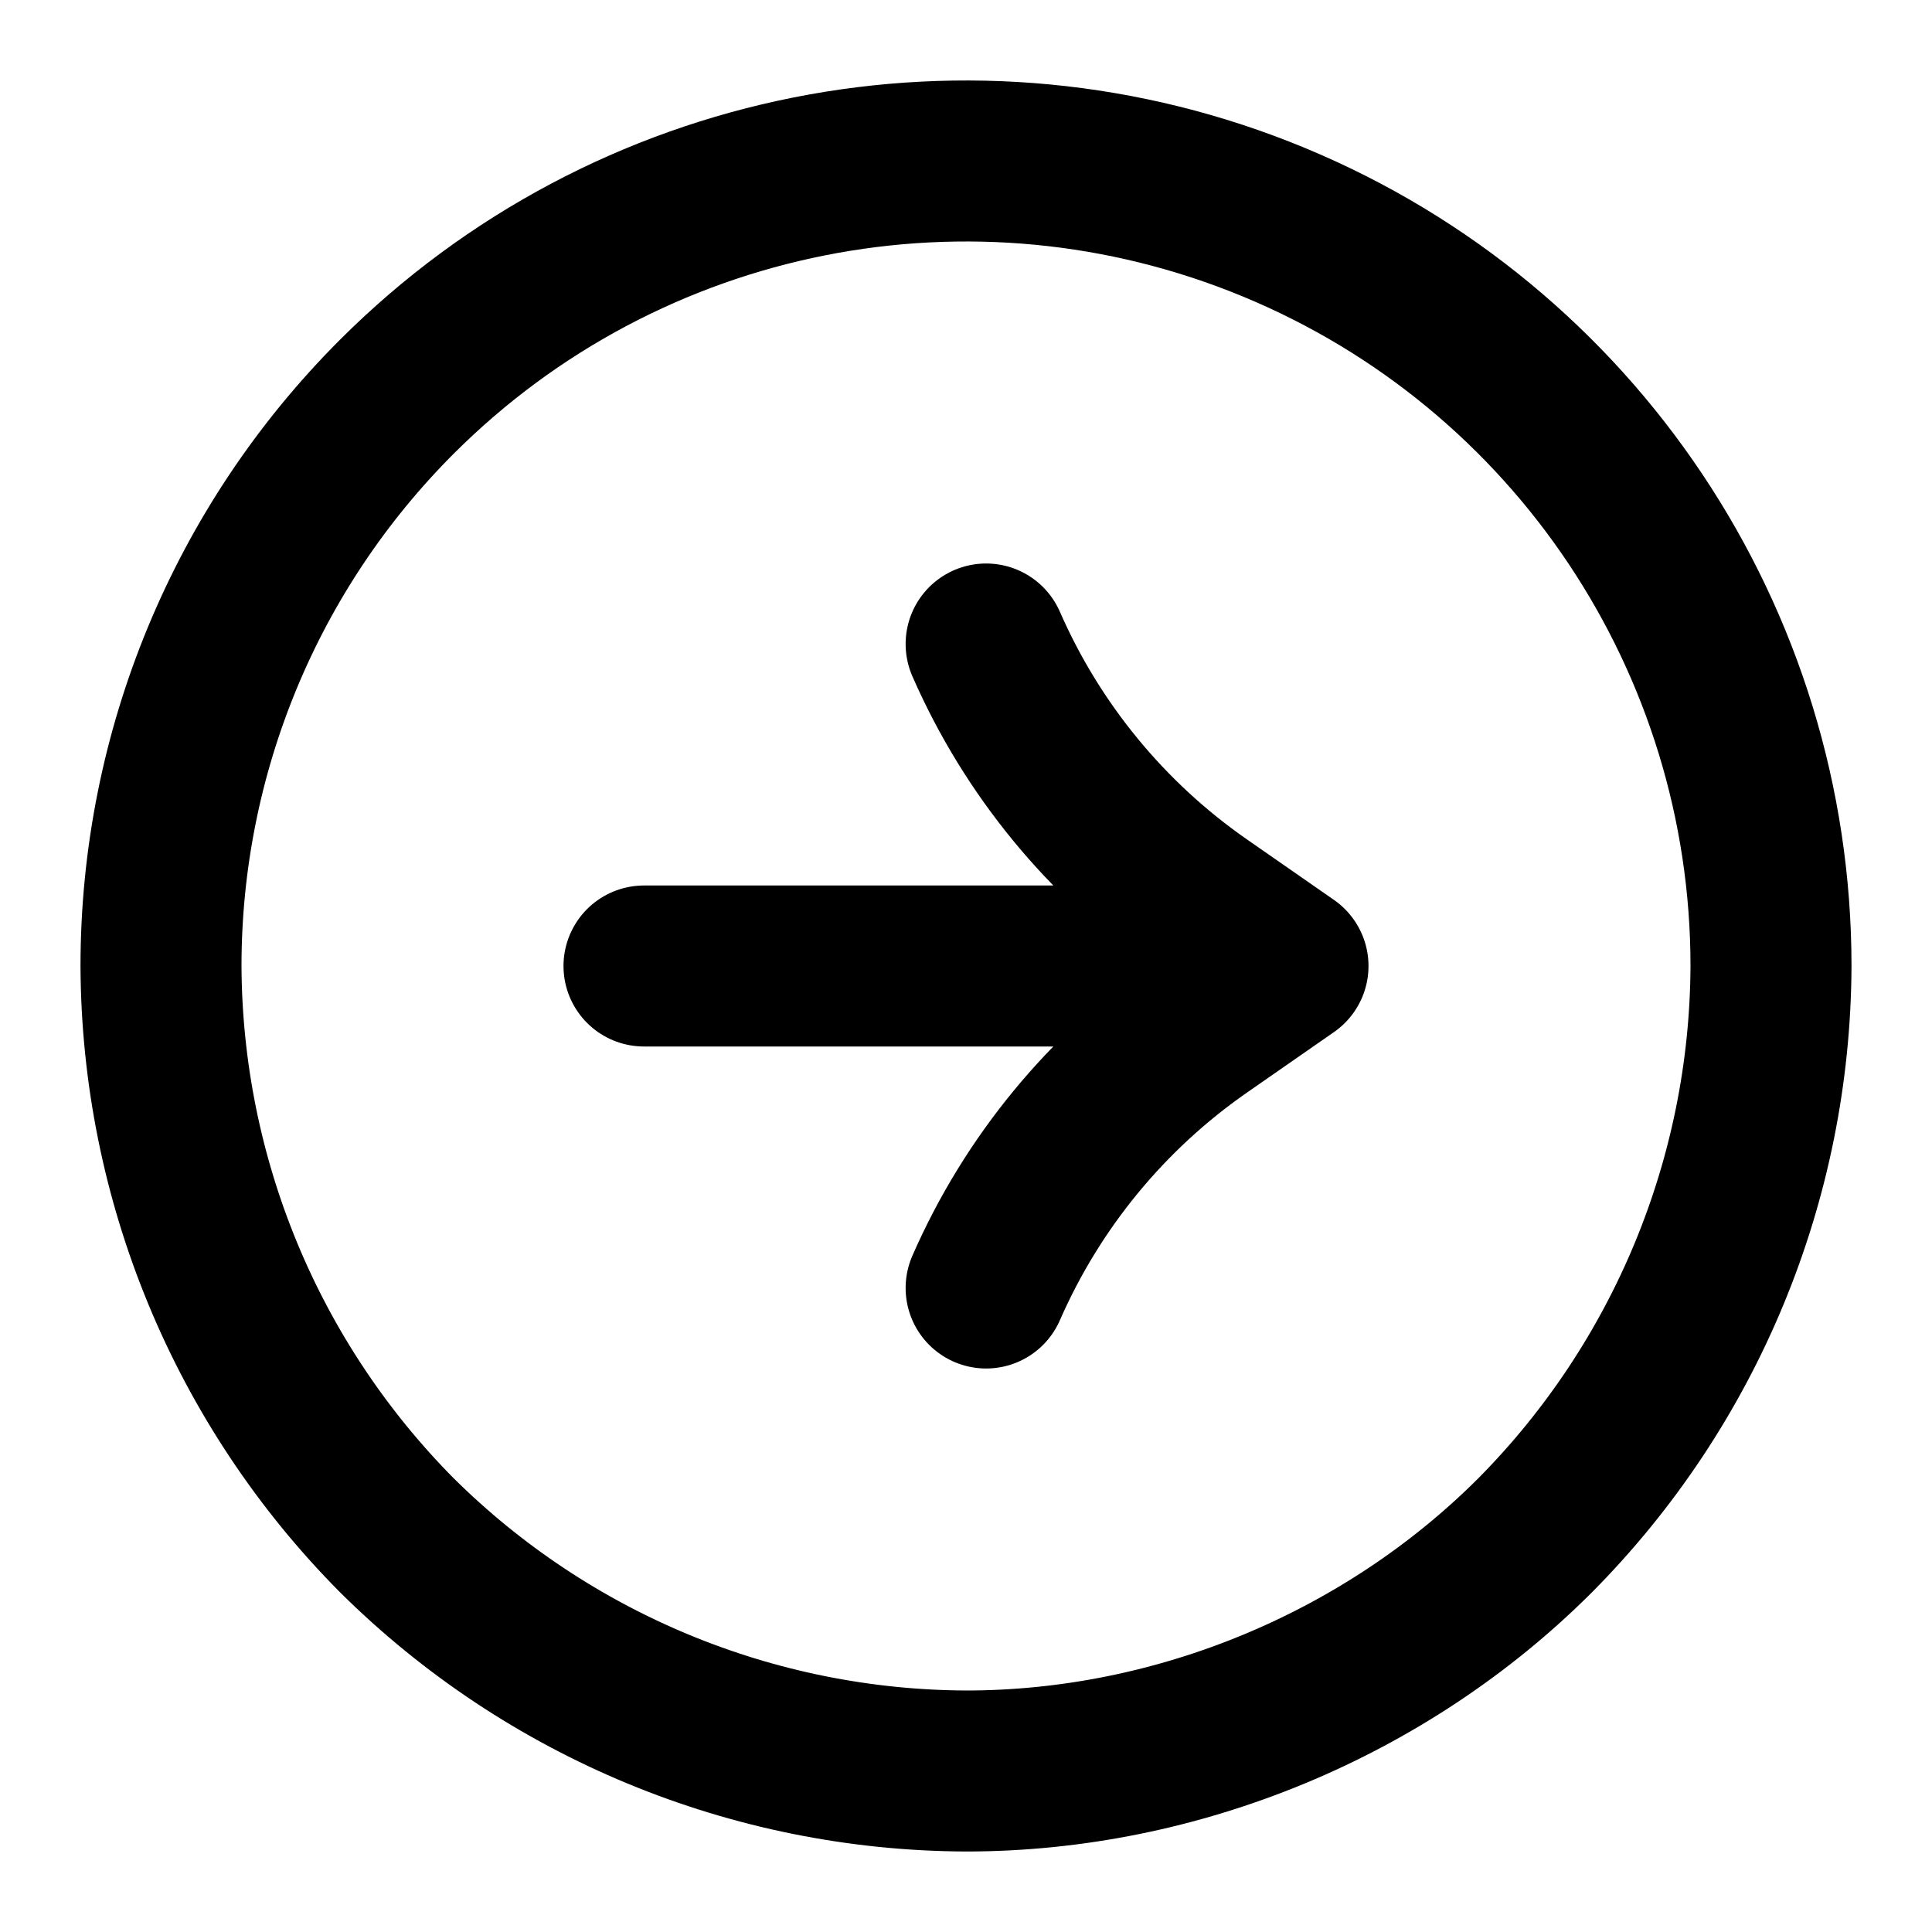
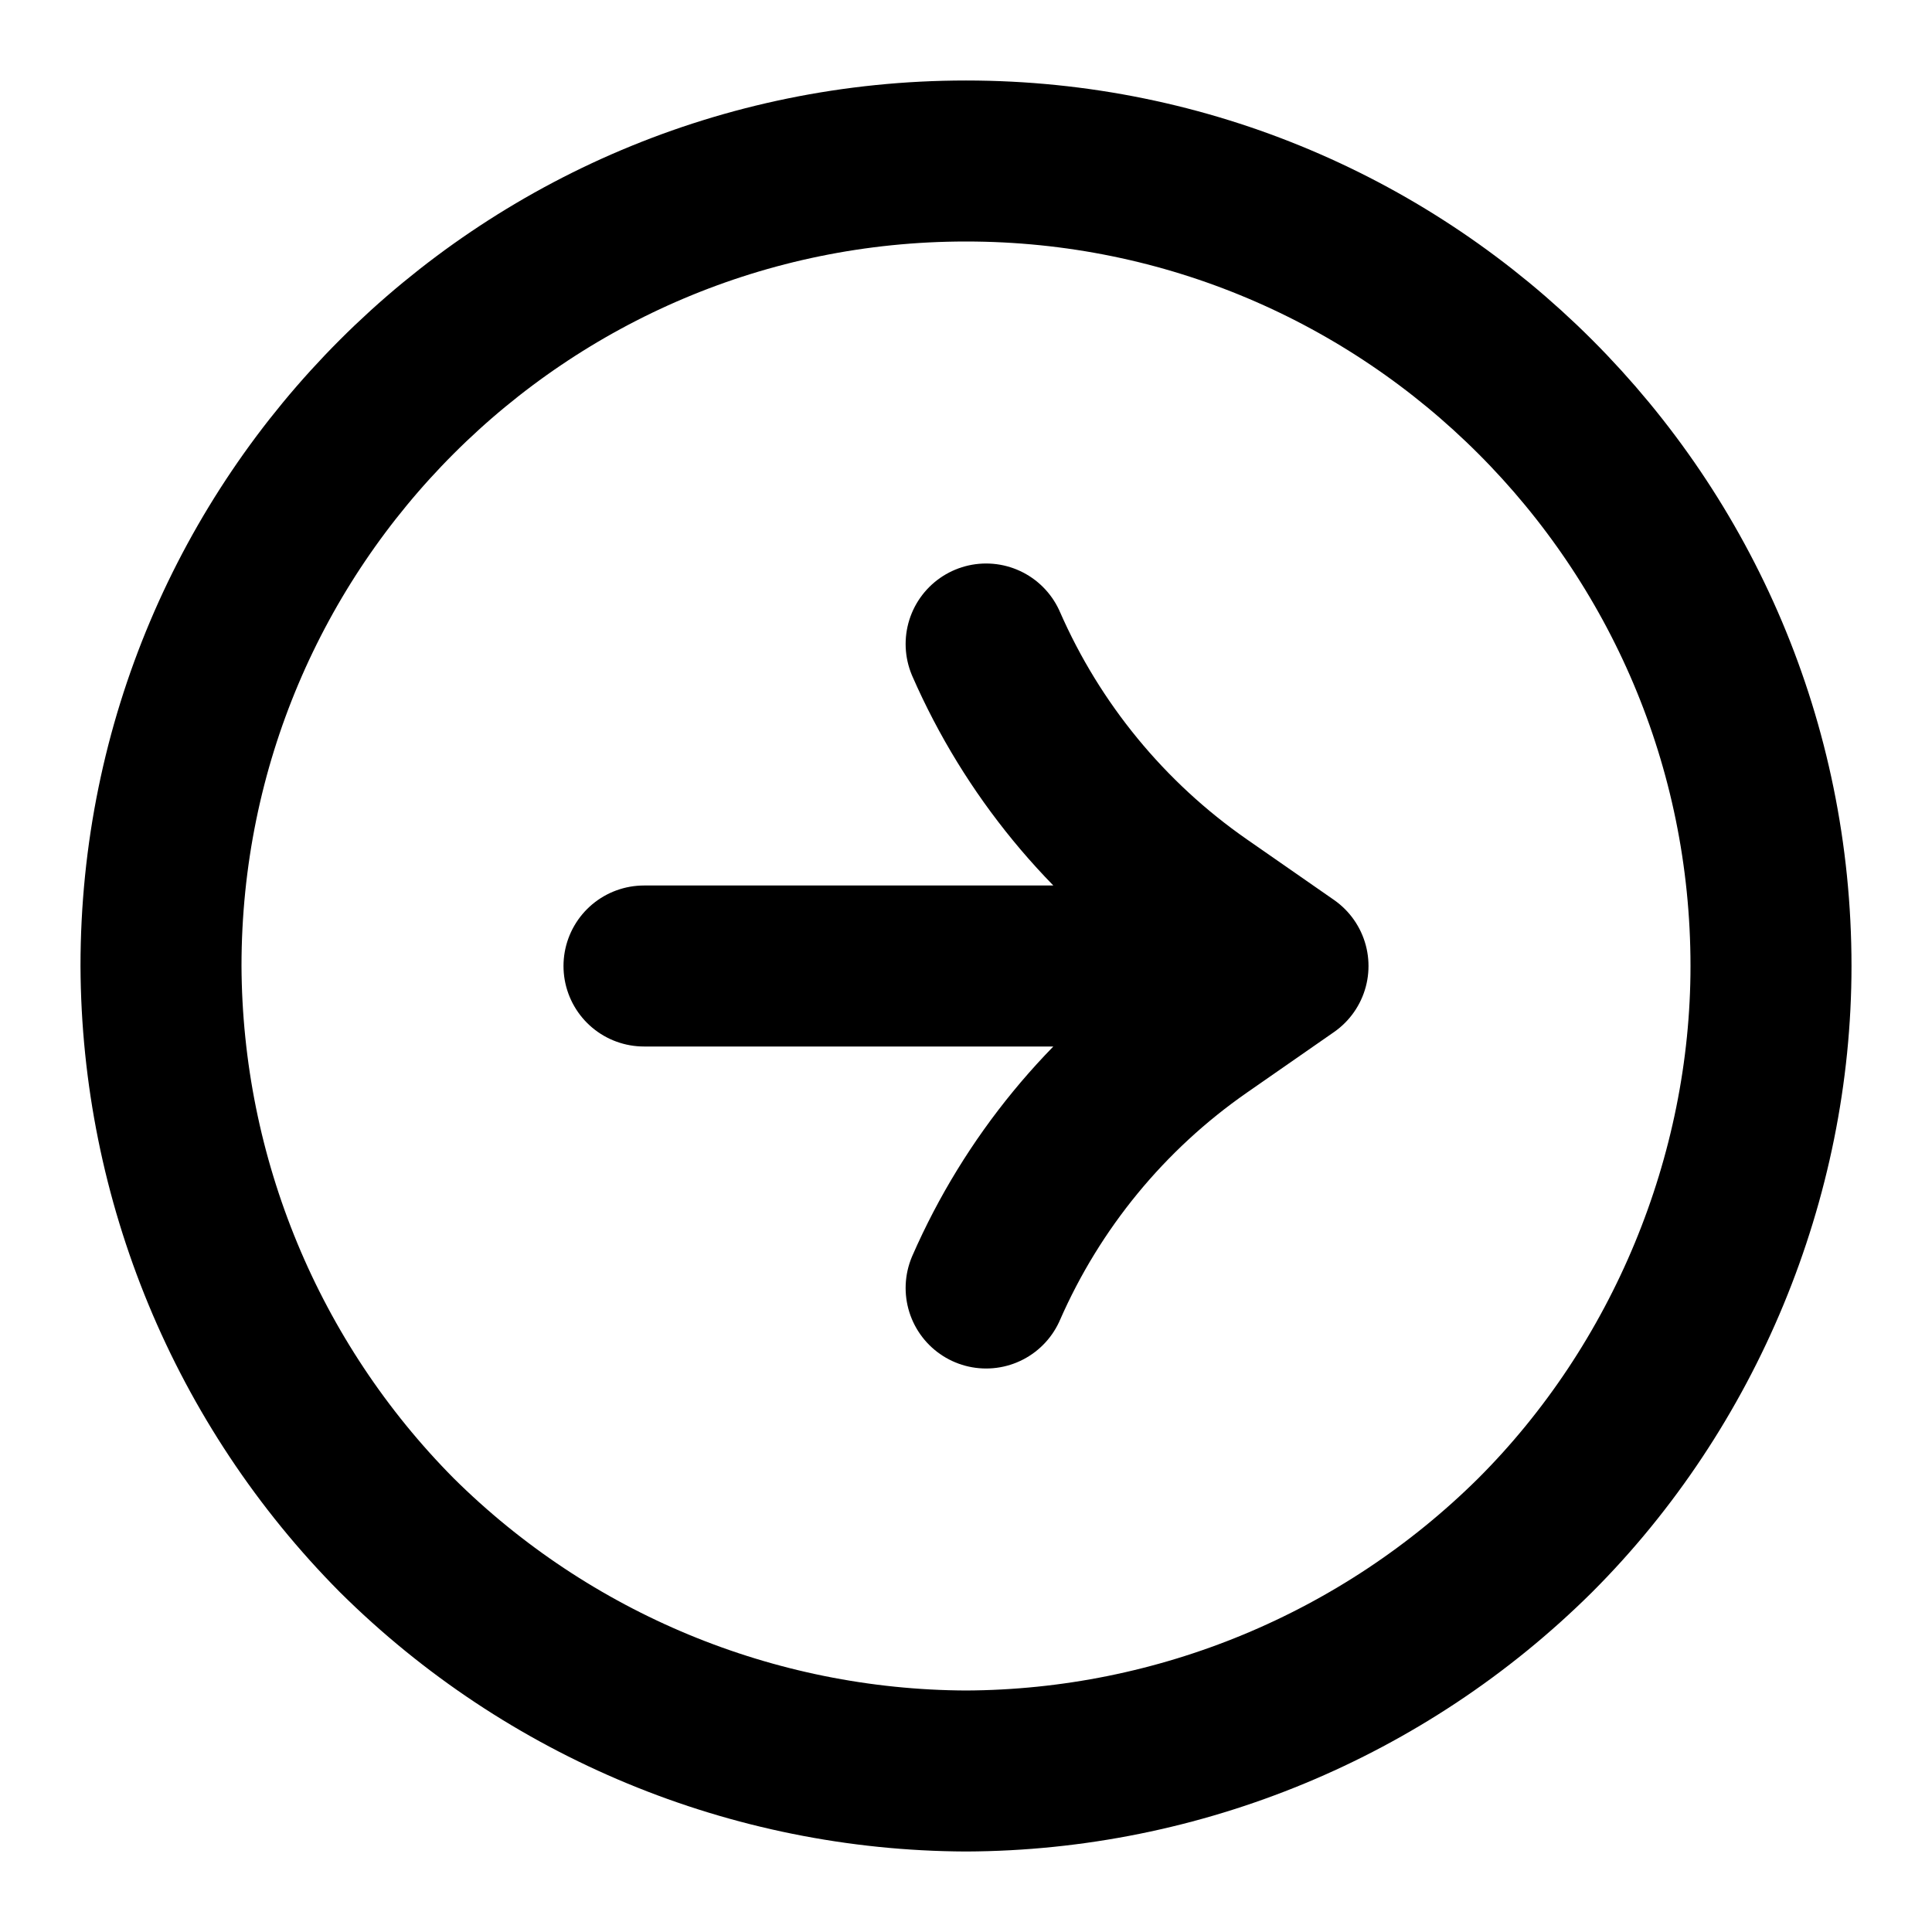
<svg xmlns="http://www.w3.org/2000/svg" width="24" height="24" viewBox="0 0 24 24" fill="none" stroke="currentColor" stroke-width="2" stroke-linecap="round" stroke-linejoin="round">
-   <path d="M4.929 4.929A10 10 0 0 0 2 12a10.1 10.1 0 0 0 2.929 7.071A10.1 10.1 0 0 0 12 22c2.626 0 5.214-1.072 7.071-2.929A10.1 10.1 0 0 0 22 12 10 10 0 0 0 4.929 4.929" />
+   <path d="M2 12a10 10 0 0 1 20 0c0 2.626-1.072 5.214-2.929 7.071A10.1 10.1 0 0 1 12 22a10.1 10.1 0 0 1-7.071-2.929A10.1 10.1 0 0 1 2 12" />
  <path d="M8 12h8m-3.75 4a7.73 7.73 0 0 1 2.667-3.247L16 12l-1.083-.753A7.73 7.73 0 0 1 12.25 8" />
</svg>
